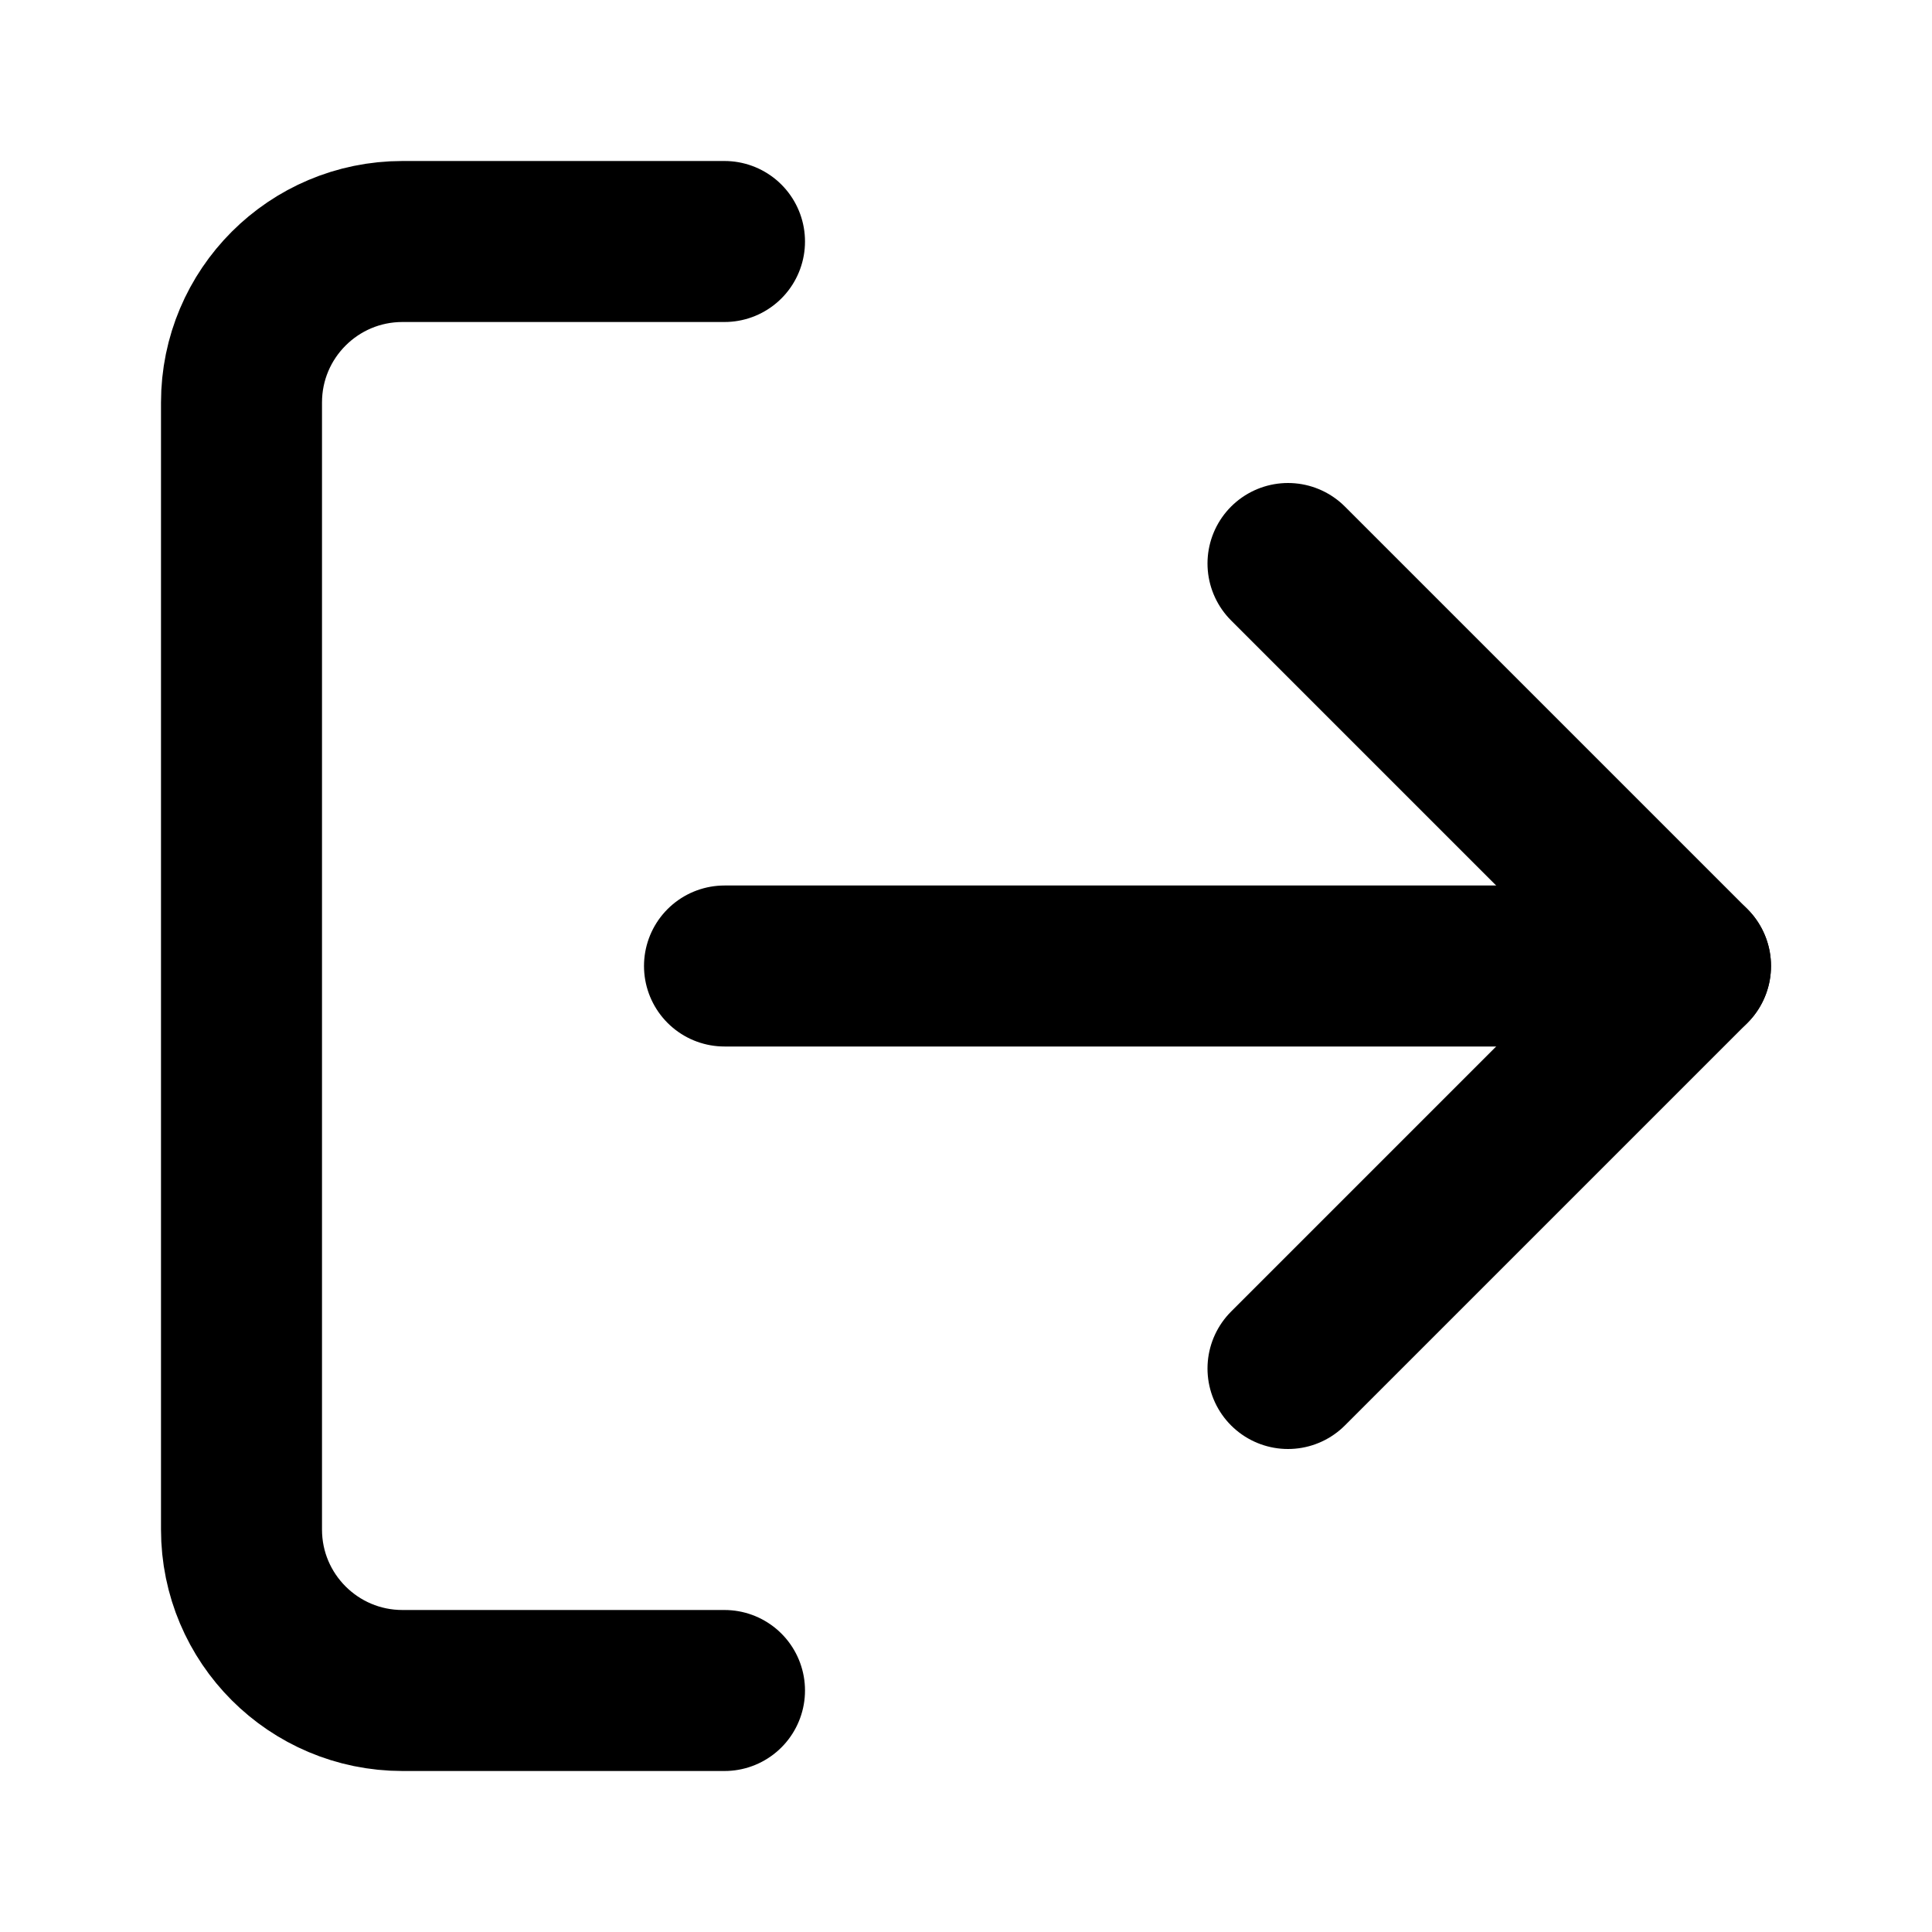
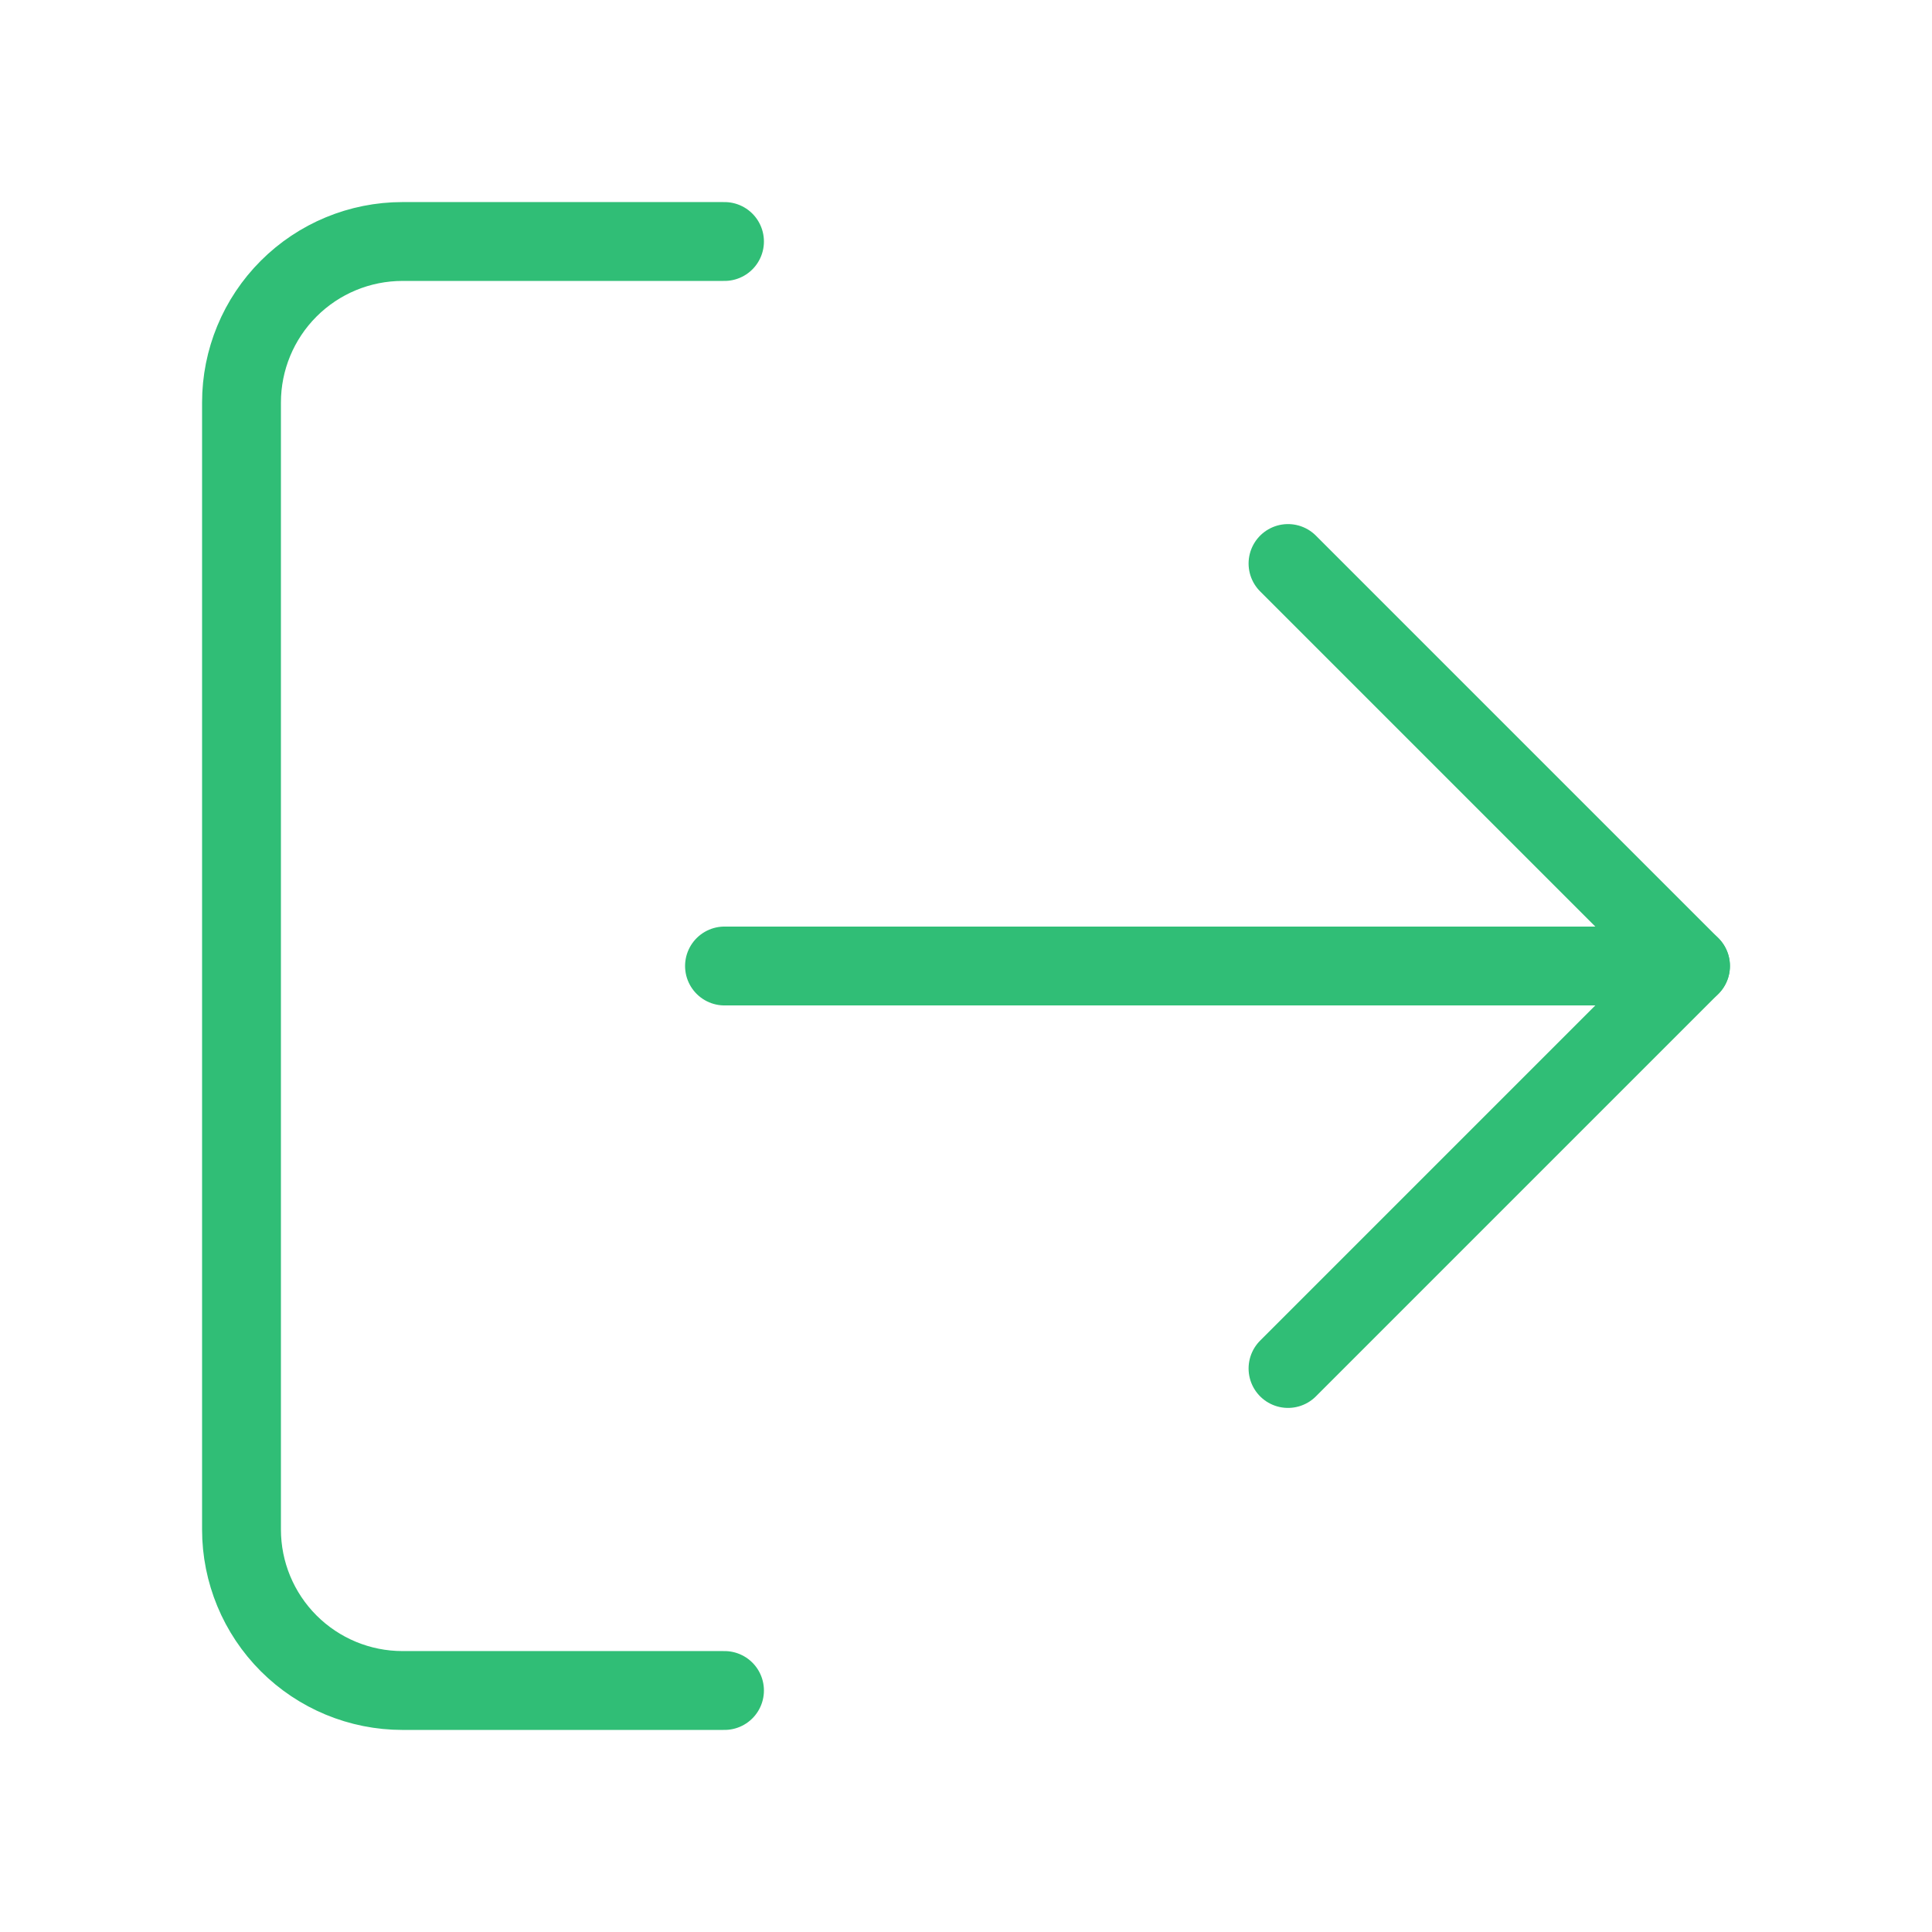
- <svg xmlns="http://www.w3.org/2000/svg" width="24" height="24" viewBox="0 0 24 24" fill="none" stroke="currentColor" stroke-width="2" stroke-linecap="round" stroke-linejoin="round" class="feather feather-log-out">
-   <path d="M9 21H5a2 2 0 0 1-2-2V5a2 2 0 0 1 2-2h4" />
-   <polyline points="16 17 21 12 16 7" />
-   <line x1="21" y1="12" x2="9" y2="12" />
+ <svg xmlns="http://www.w3.org/2000/svg" width="49" height="49" viewBox="0 0 49 49" fill="none">
+   <path d="M18.375 42.875H10.208C9.125 42.875 8.087 42.445 7.321 41.679C6.555 40.913 6.125 39.875 6.125 38.792V10.208C6.125 9.125 6.555 8.087 7.321 7.321C8.087 6.555 9.125 6.125 10.208 6.125H18.375" stroke="#30BE76" stroke-width="2" stroke-linecap="round" stroke-linejoin="round" />
+   <path d="M32.667 34.708L42.875 24.5L32.667 14.292" stroke="#30BE76" stroke-width="2" stroke-linecap="round" stroke-linejoin="round" />
+   <path d="M42.875 24.5H18.375" stroke="#30BE76" stroke-width="2" stroke-linecap="round" stroke-linejoin="round" />
</svg>
